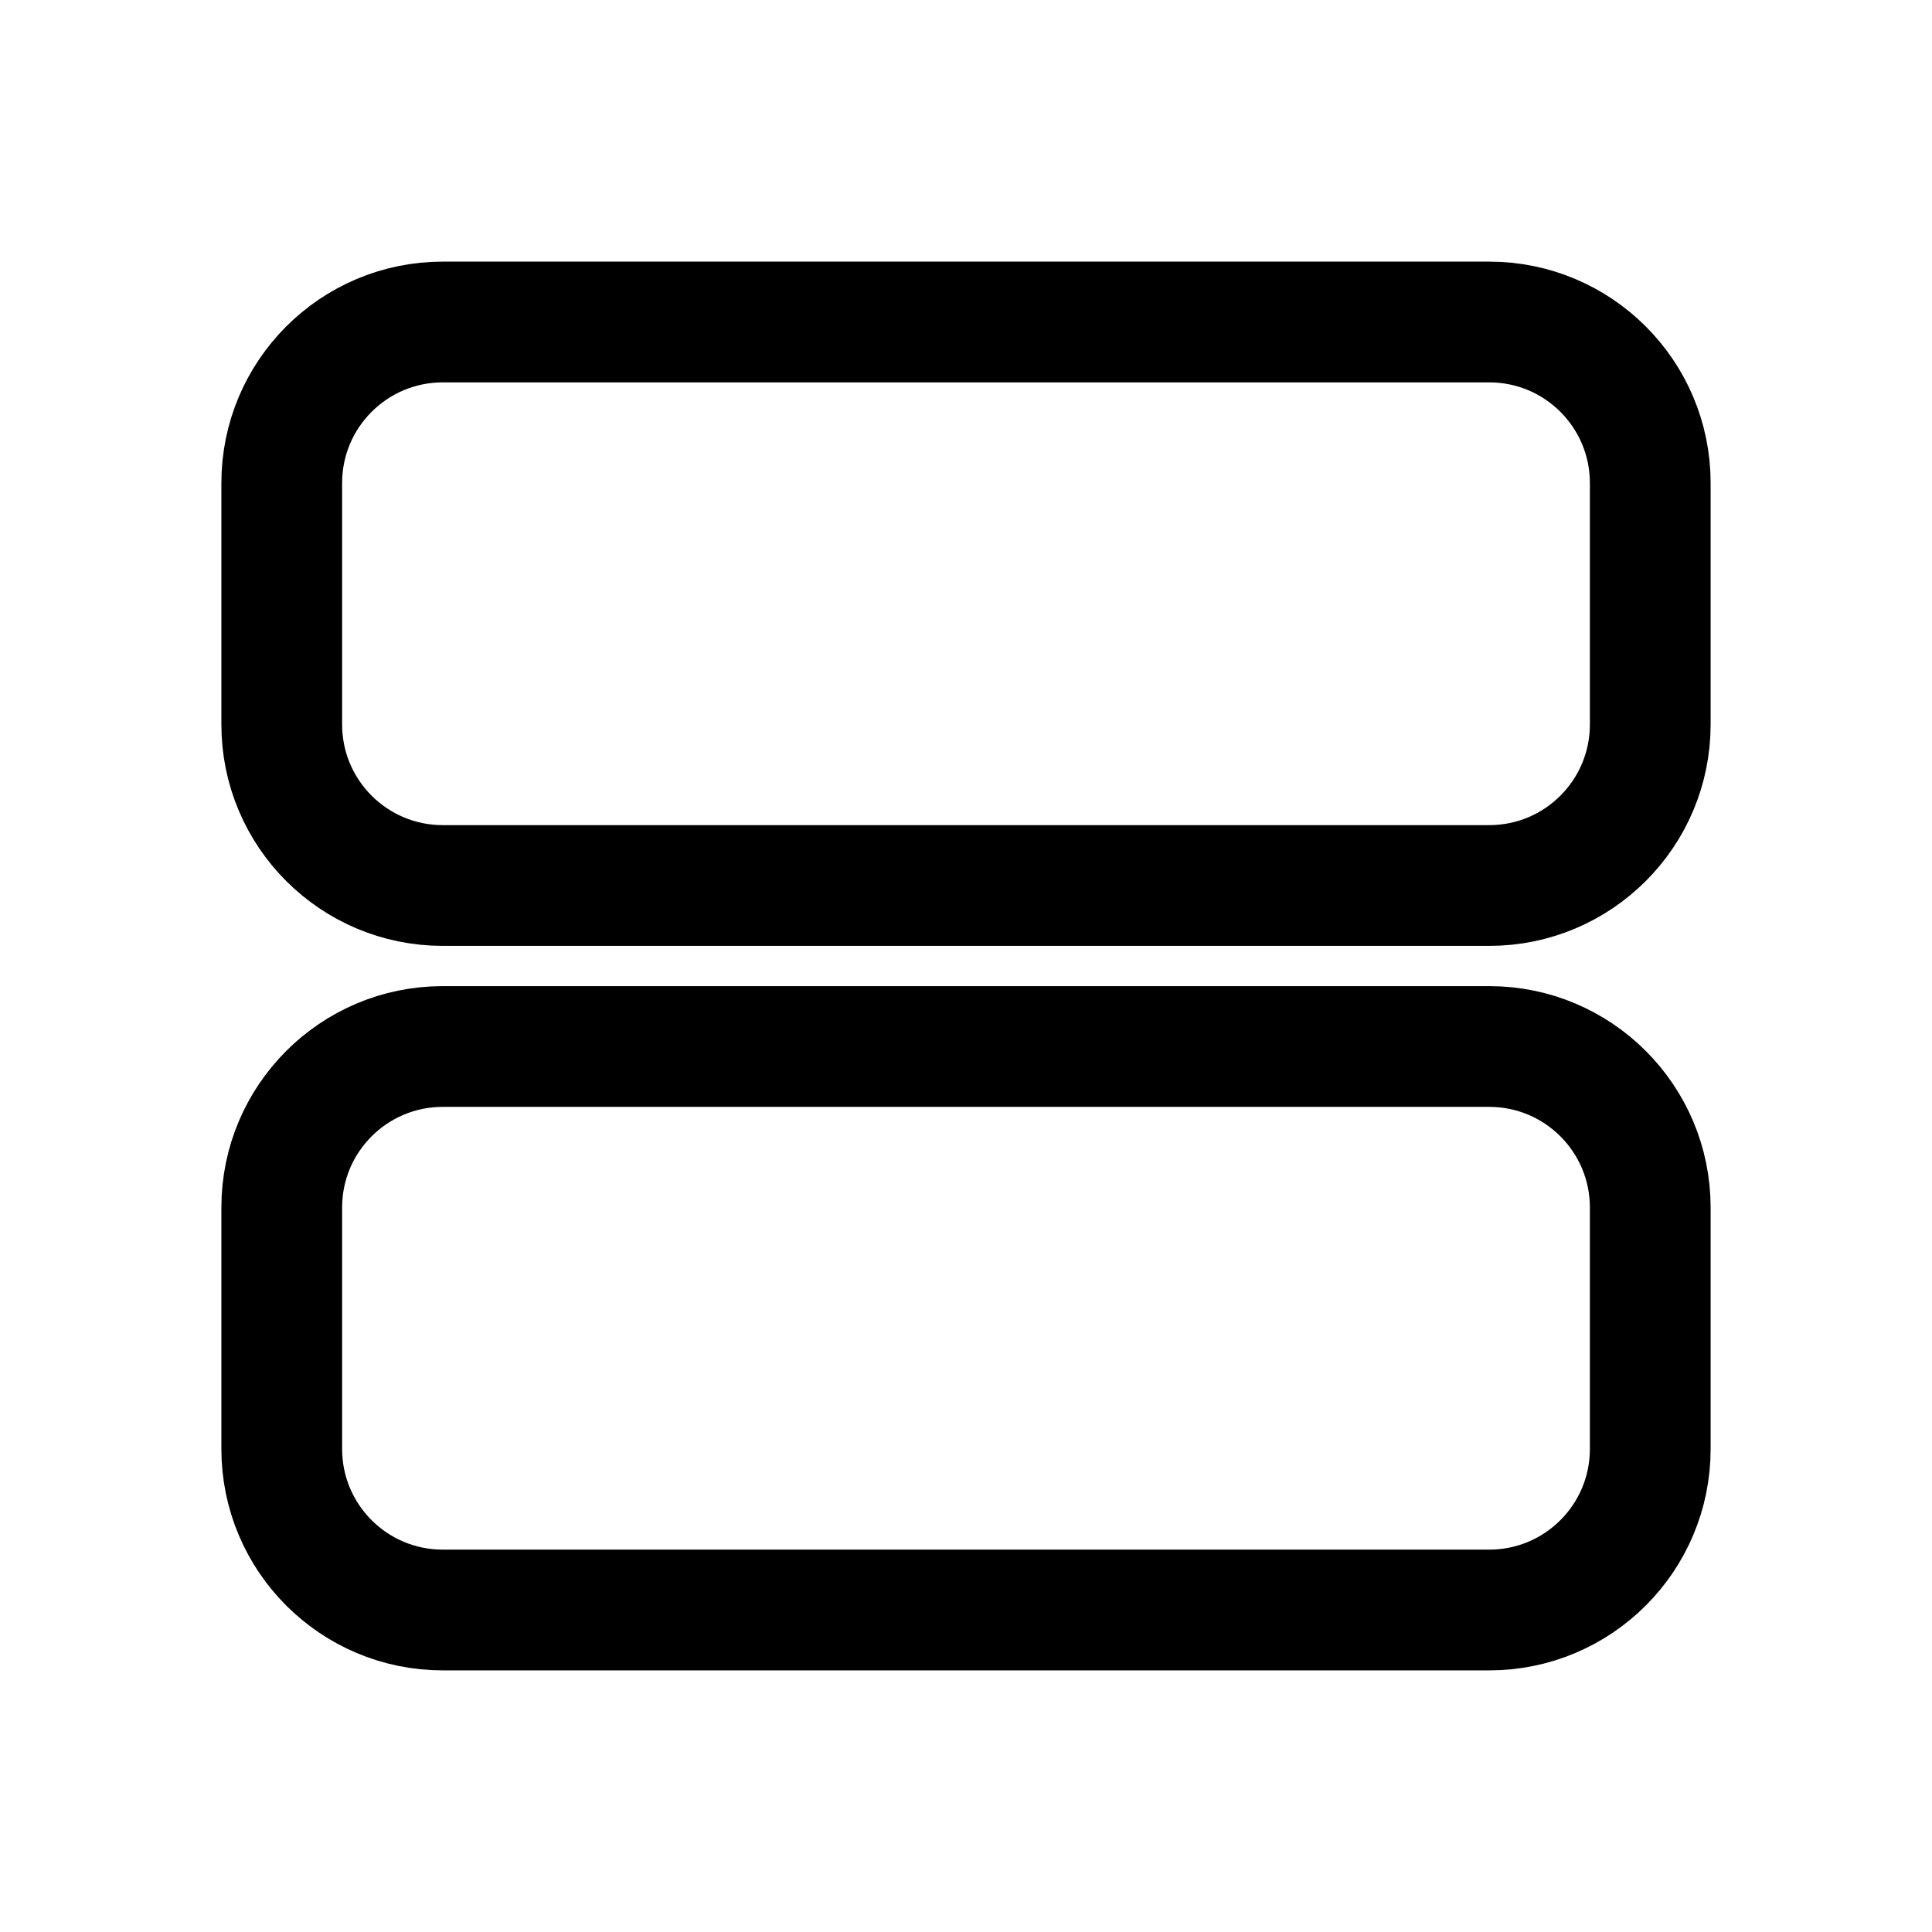
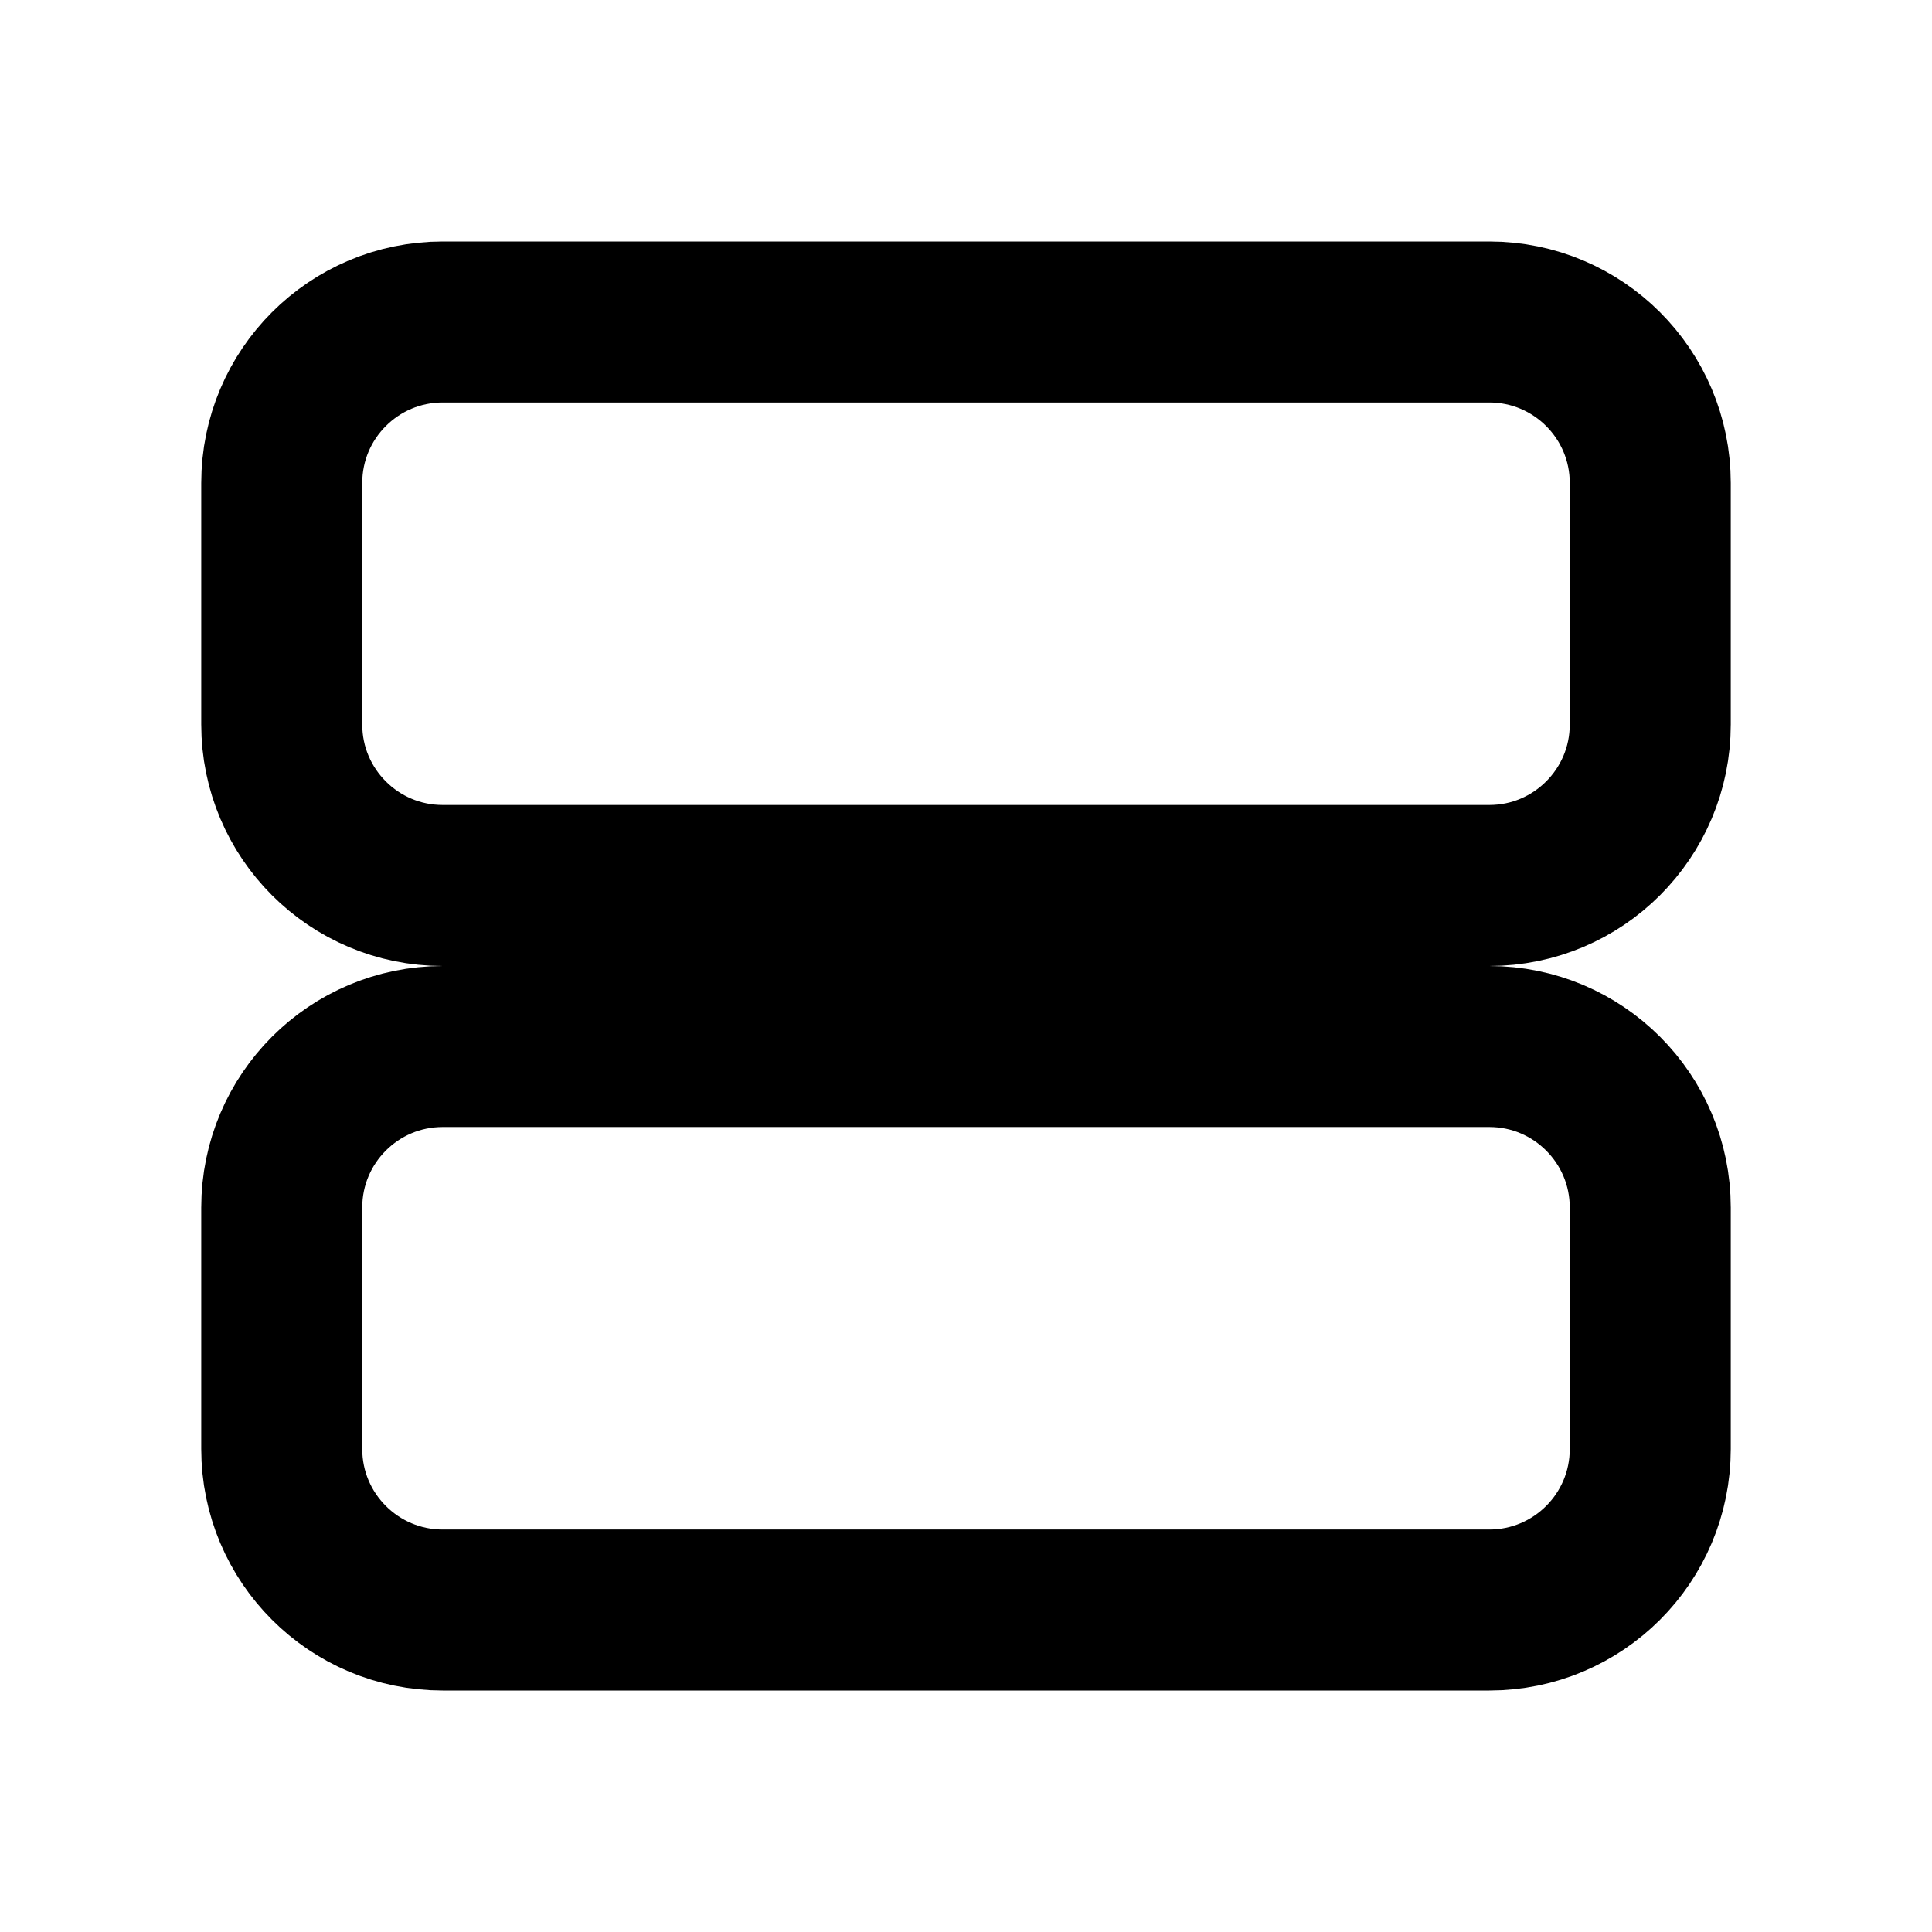
- <svg xmlns="http://www.w3.org/2000/svg" viewBox="0 0 24 24" fill="none" stroke="currentColor" stroke-width="1.5" stroke-linecap="round" stroke-linejoin="round">
+ <svg xmlns="http://www.w3.org/2000/svg" viewBox="0 0 24 24" fill="none" stroke="currentColor" stroke-width="2" stroke-linecap="round" stroke-linejoin="round">
  <rect x="3.5" y="4" width="17" height="7" rx="2" />
  <rect x="3.5" y="13" width="17" height="7" rx="2" />
</svg>
